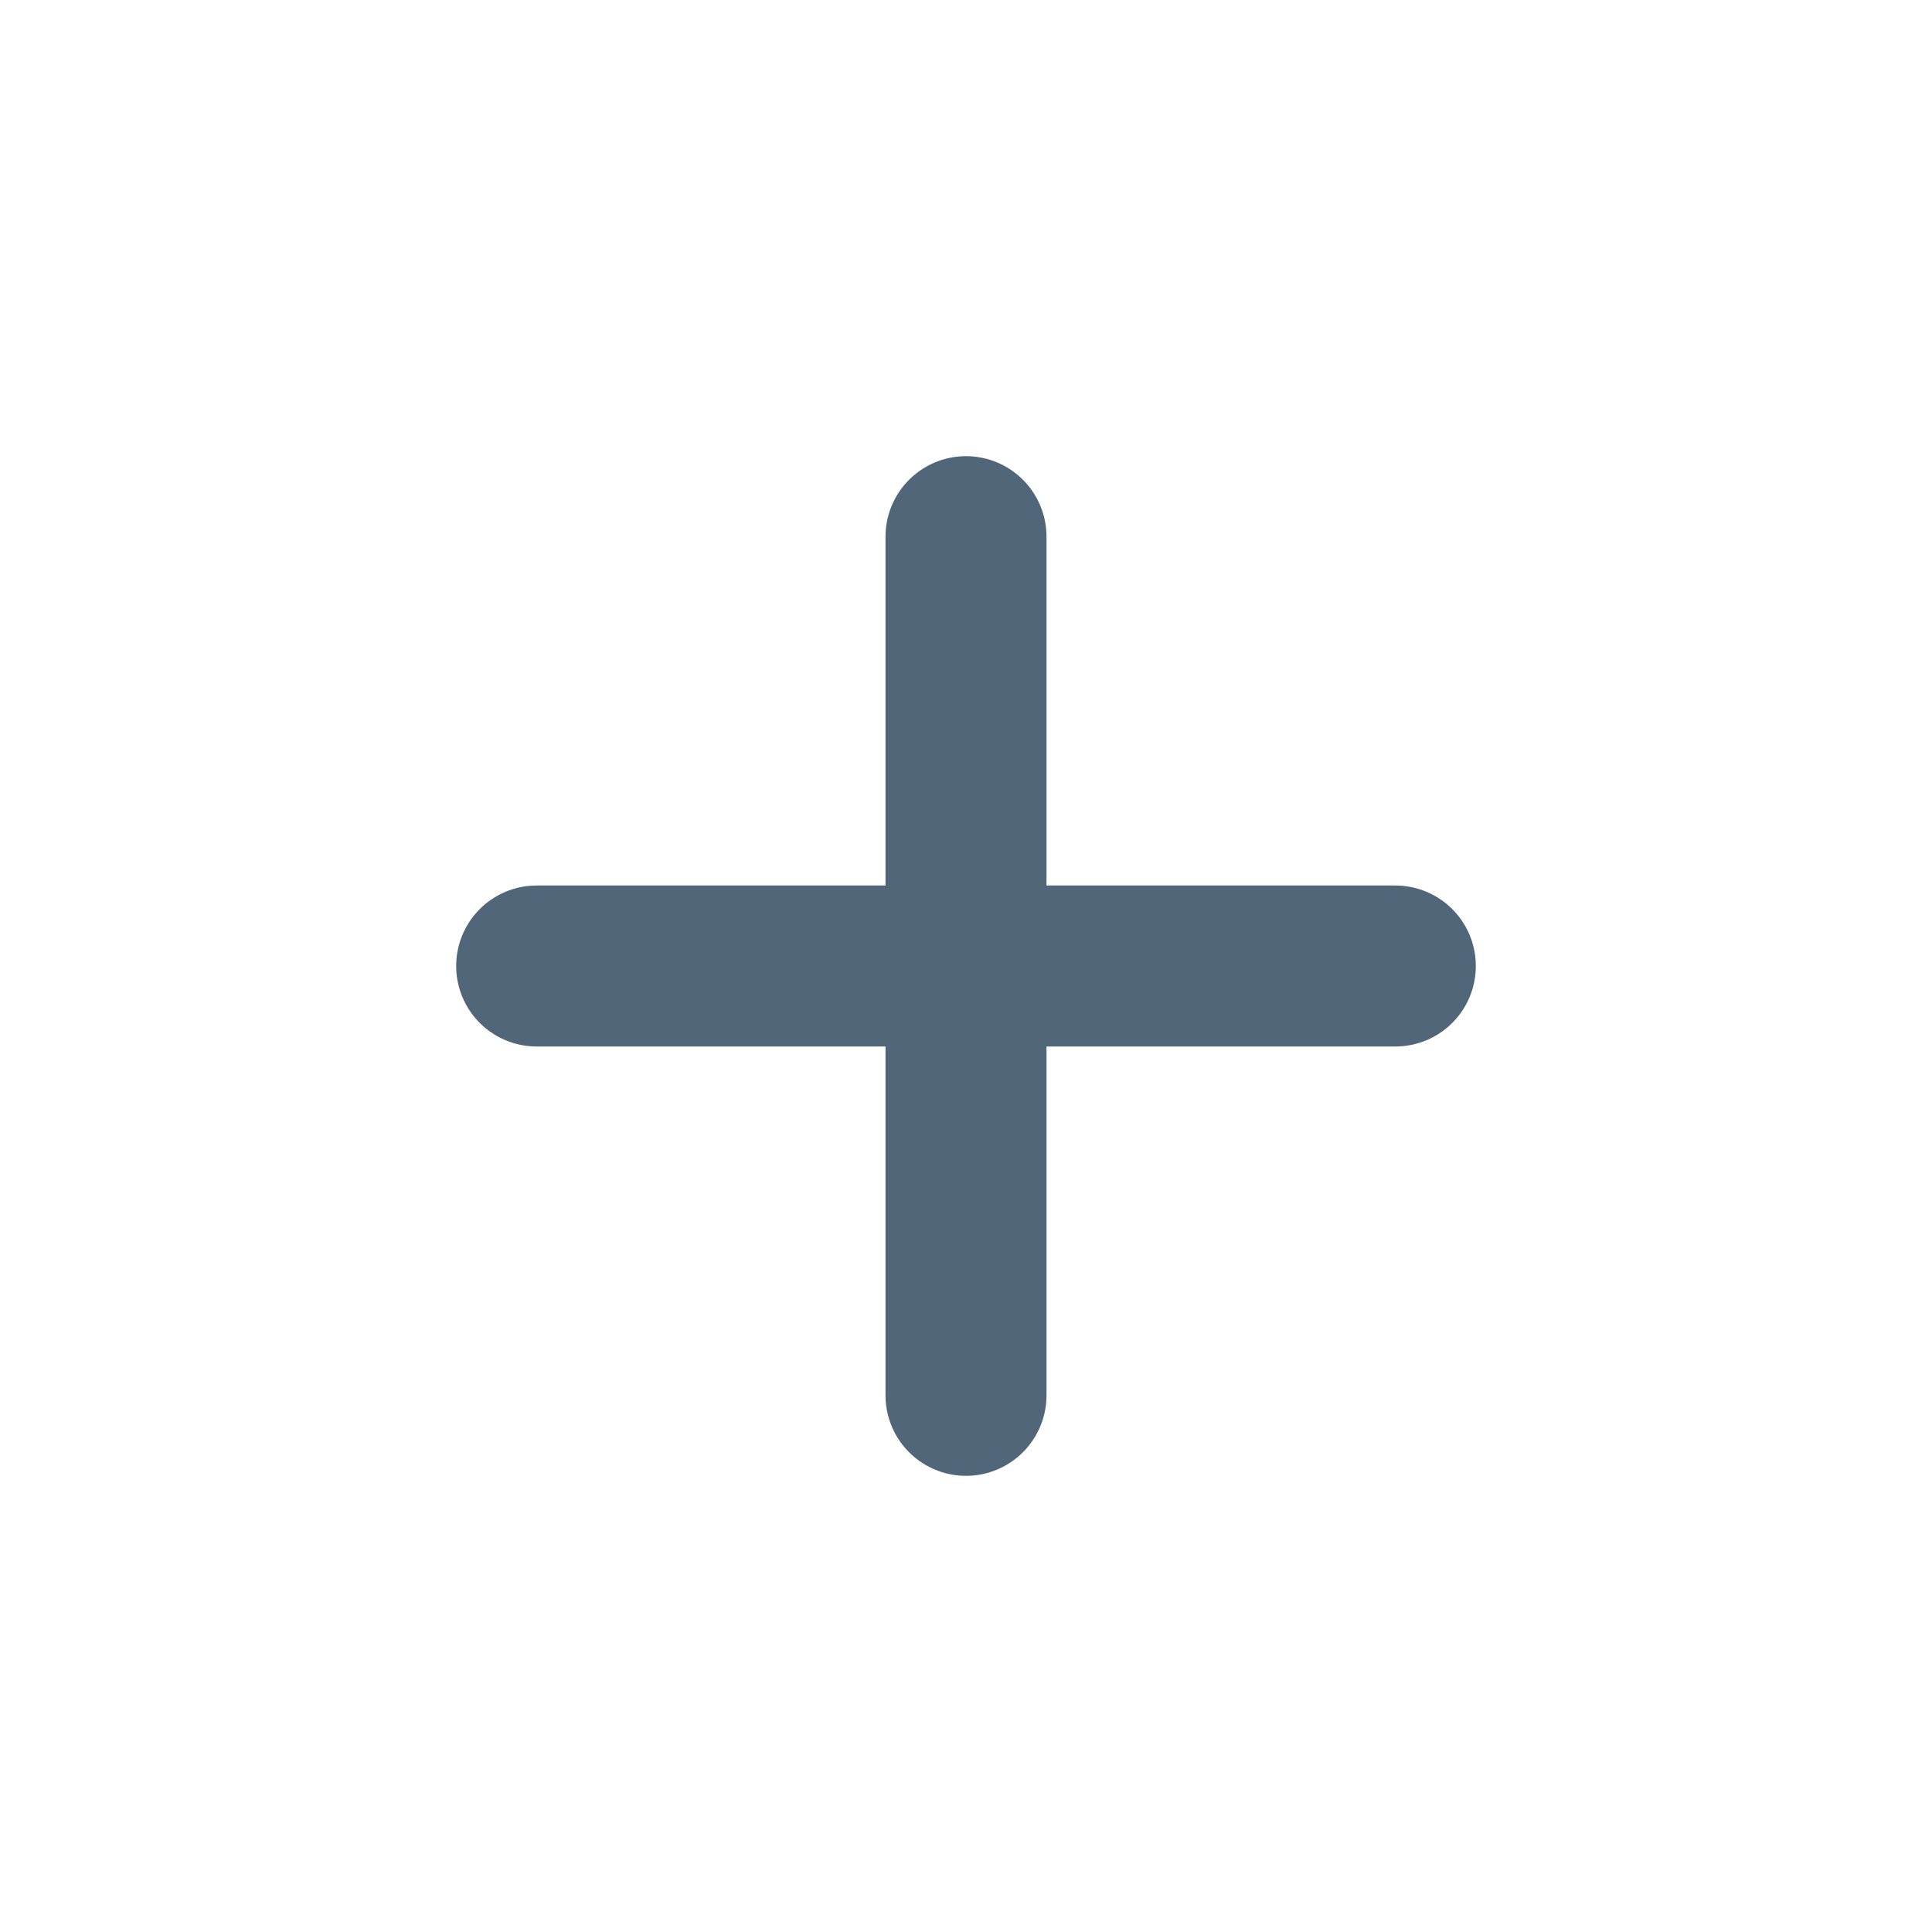
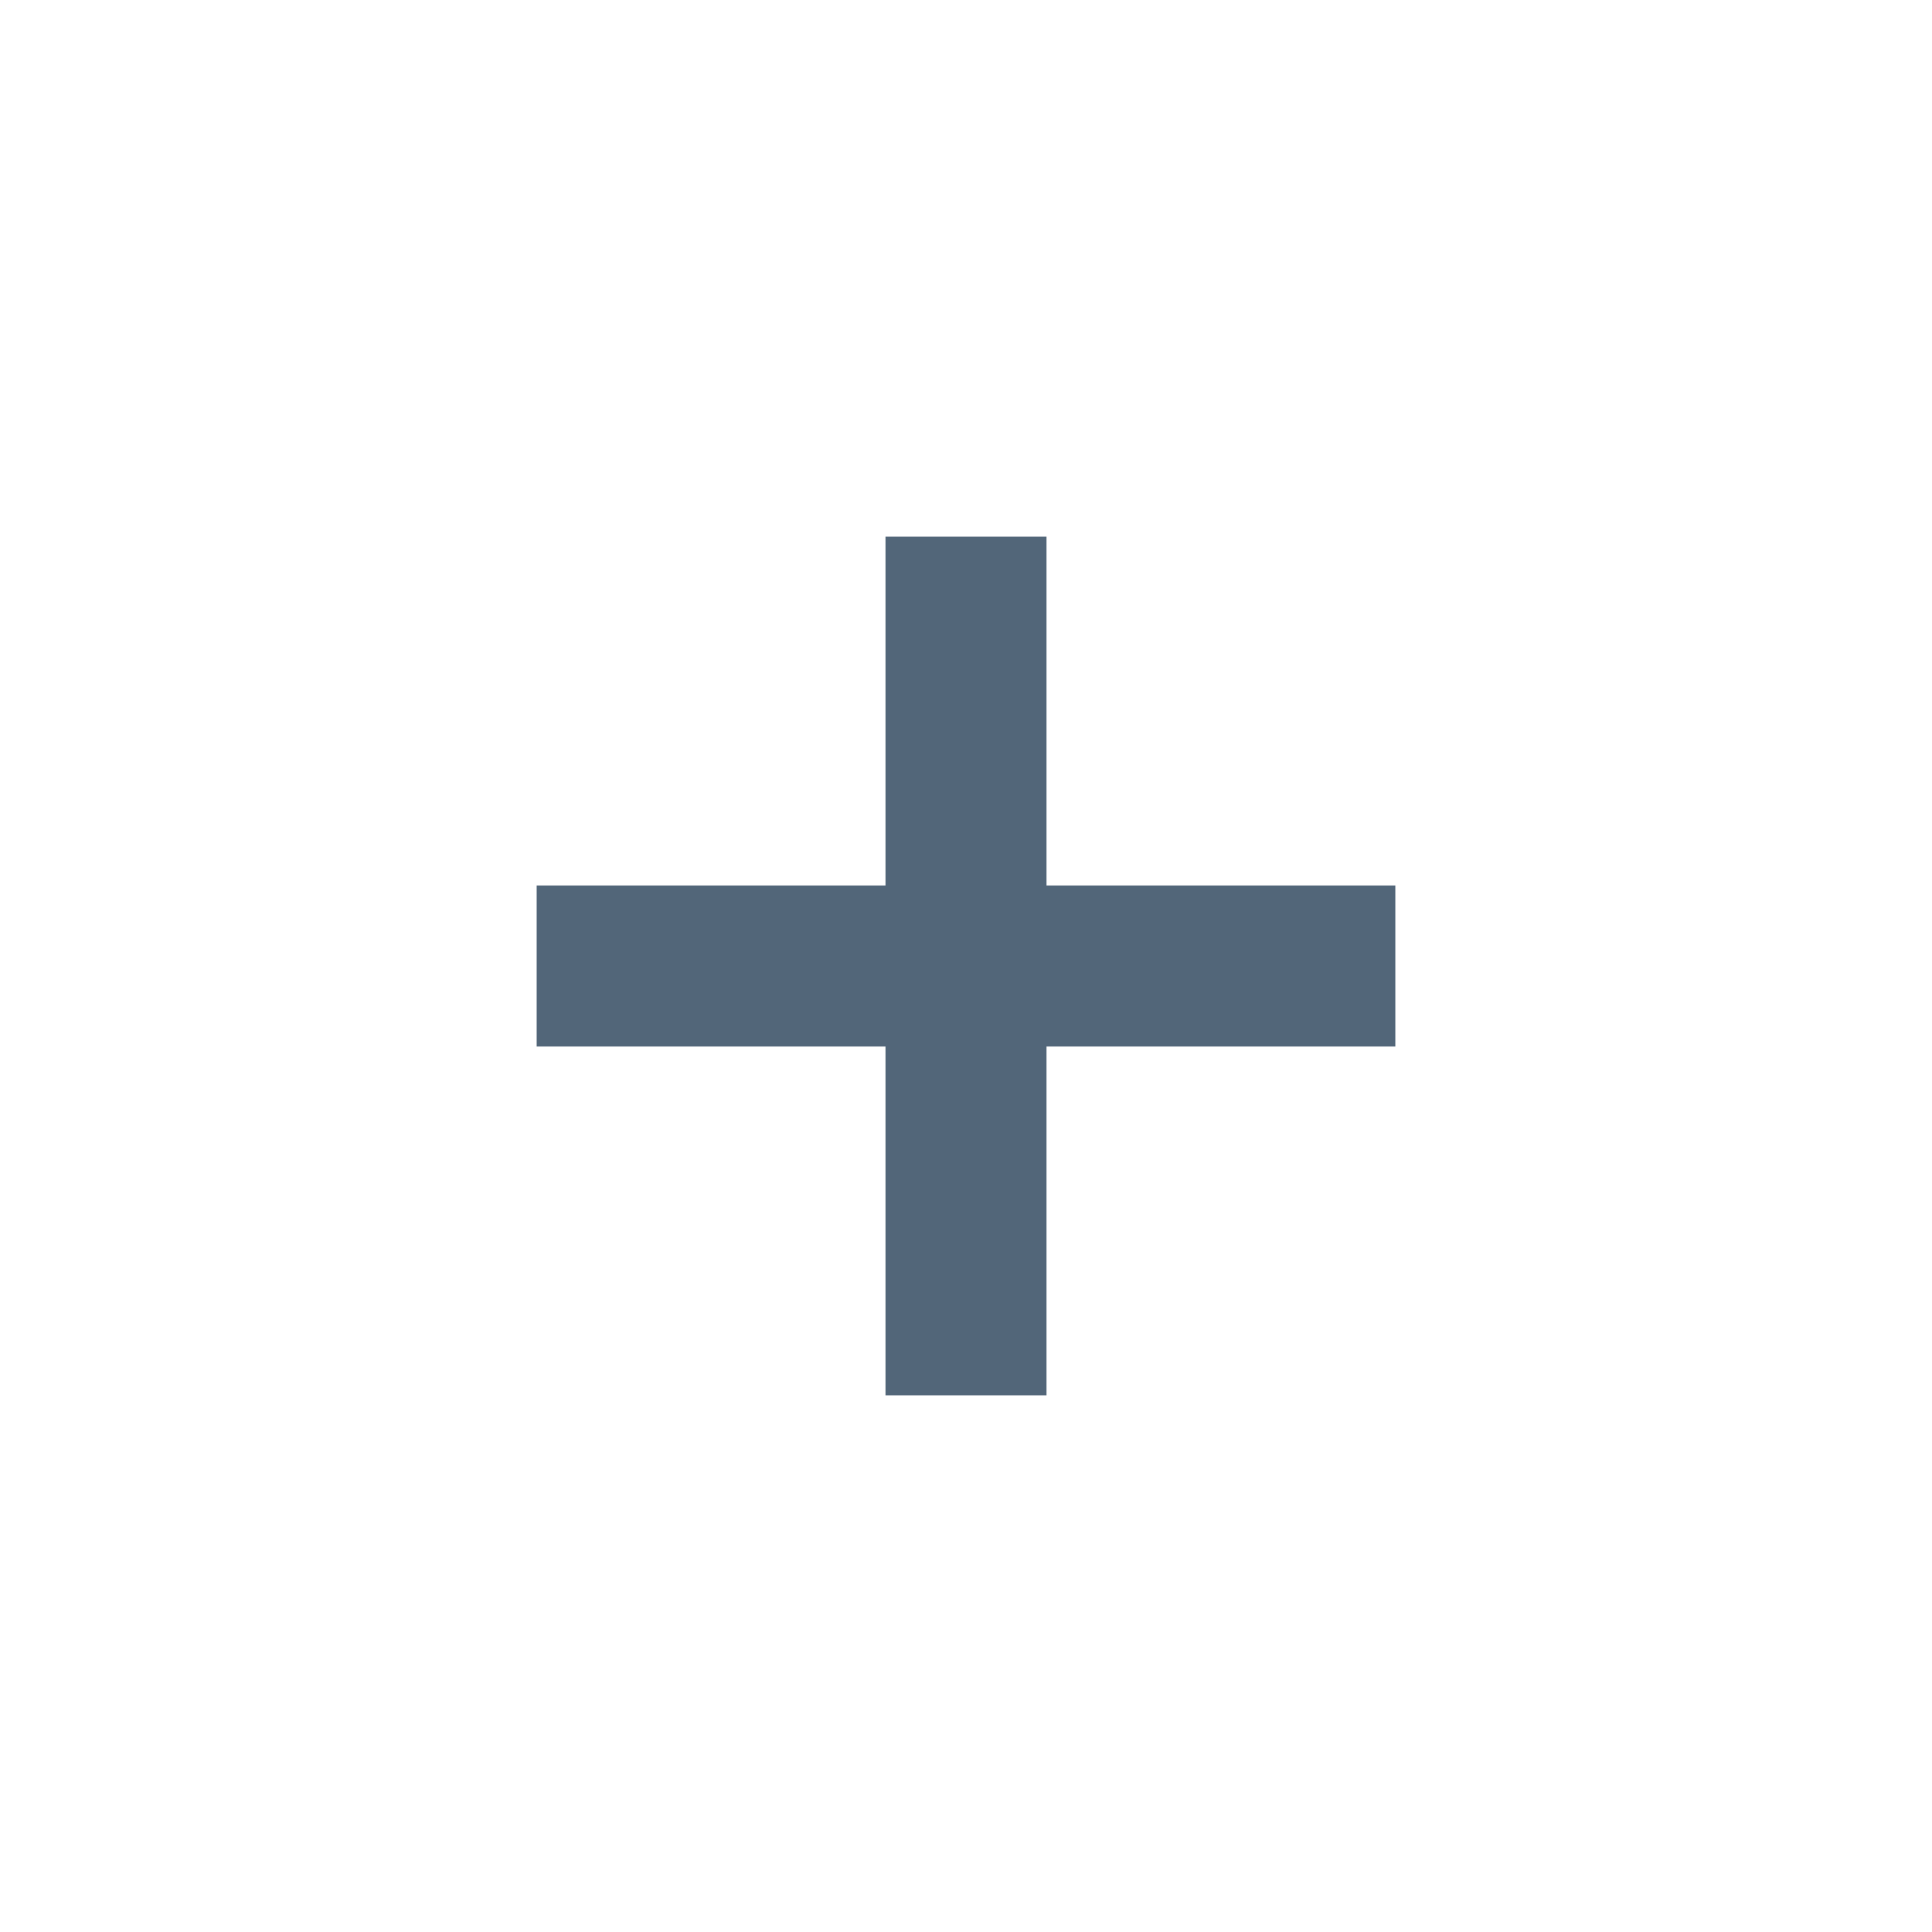
<svg xmlns="http://www.w3.org/2000/svg" width="18" height="18" viewBox="0 0 18 18" fill="none">
-   <path d="M5 9H13" stroke="#526679" stroke-width="1.5" stroke-linecap="round" stroke-linejoin="round" />
-   <path d="M9 5L9 13" stroke="#526679" stroke-width="1.5" stroke-linecap="round" stroke-linejoin="round" />
+   <style>.a{stroke-linejoin:round;stroke-width:1.5;stroke:#526679;}</style>
+   <path d="M5 9H13" class="a" />
+   <path d="M9 5L9 13" class="a" />
</svg>
